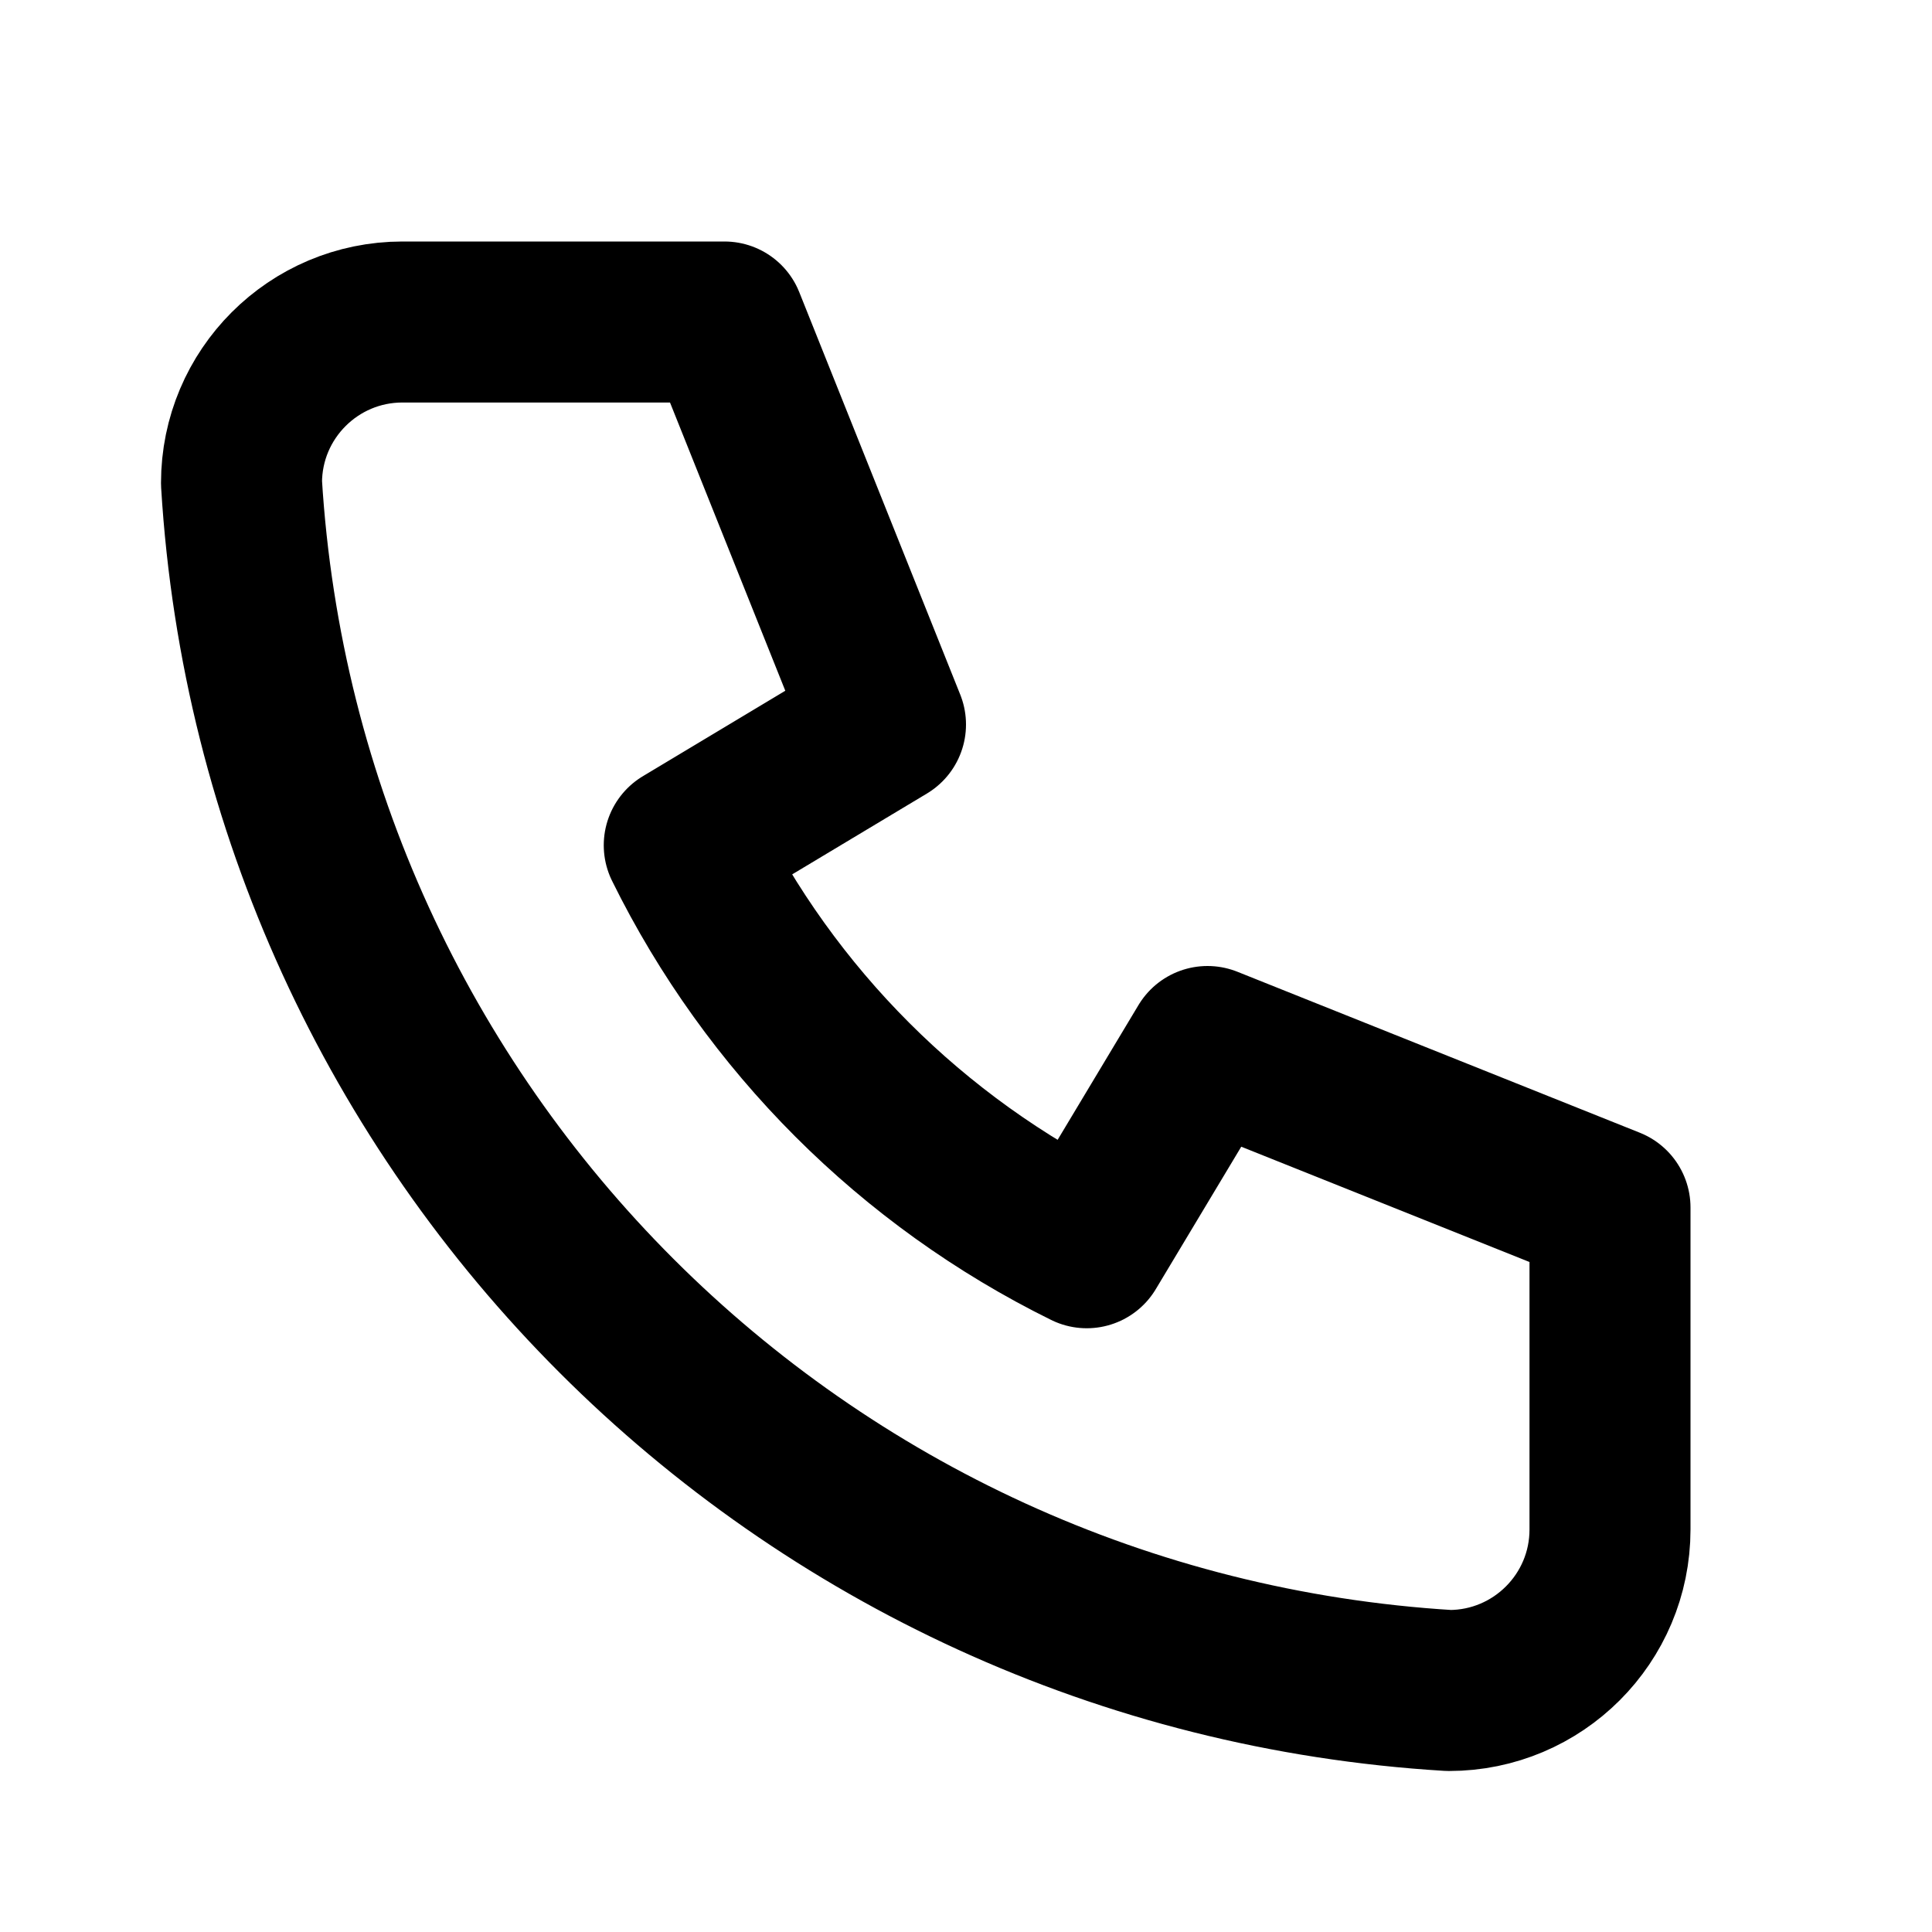
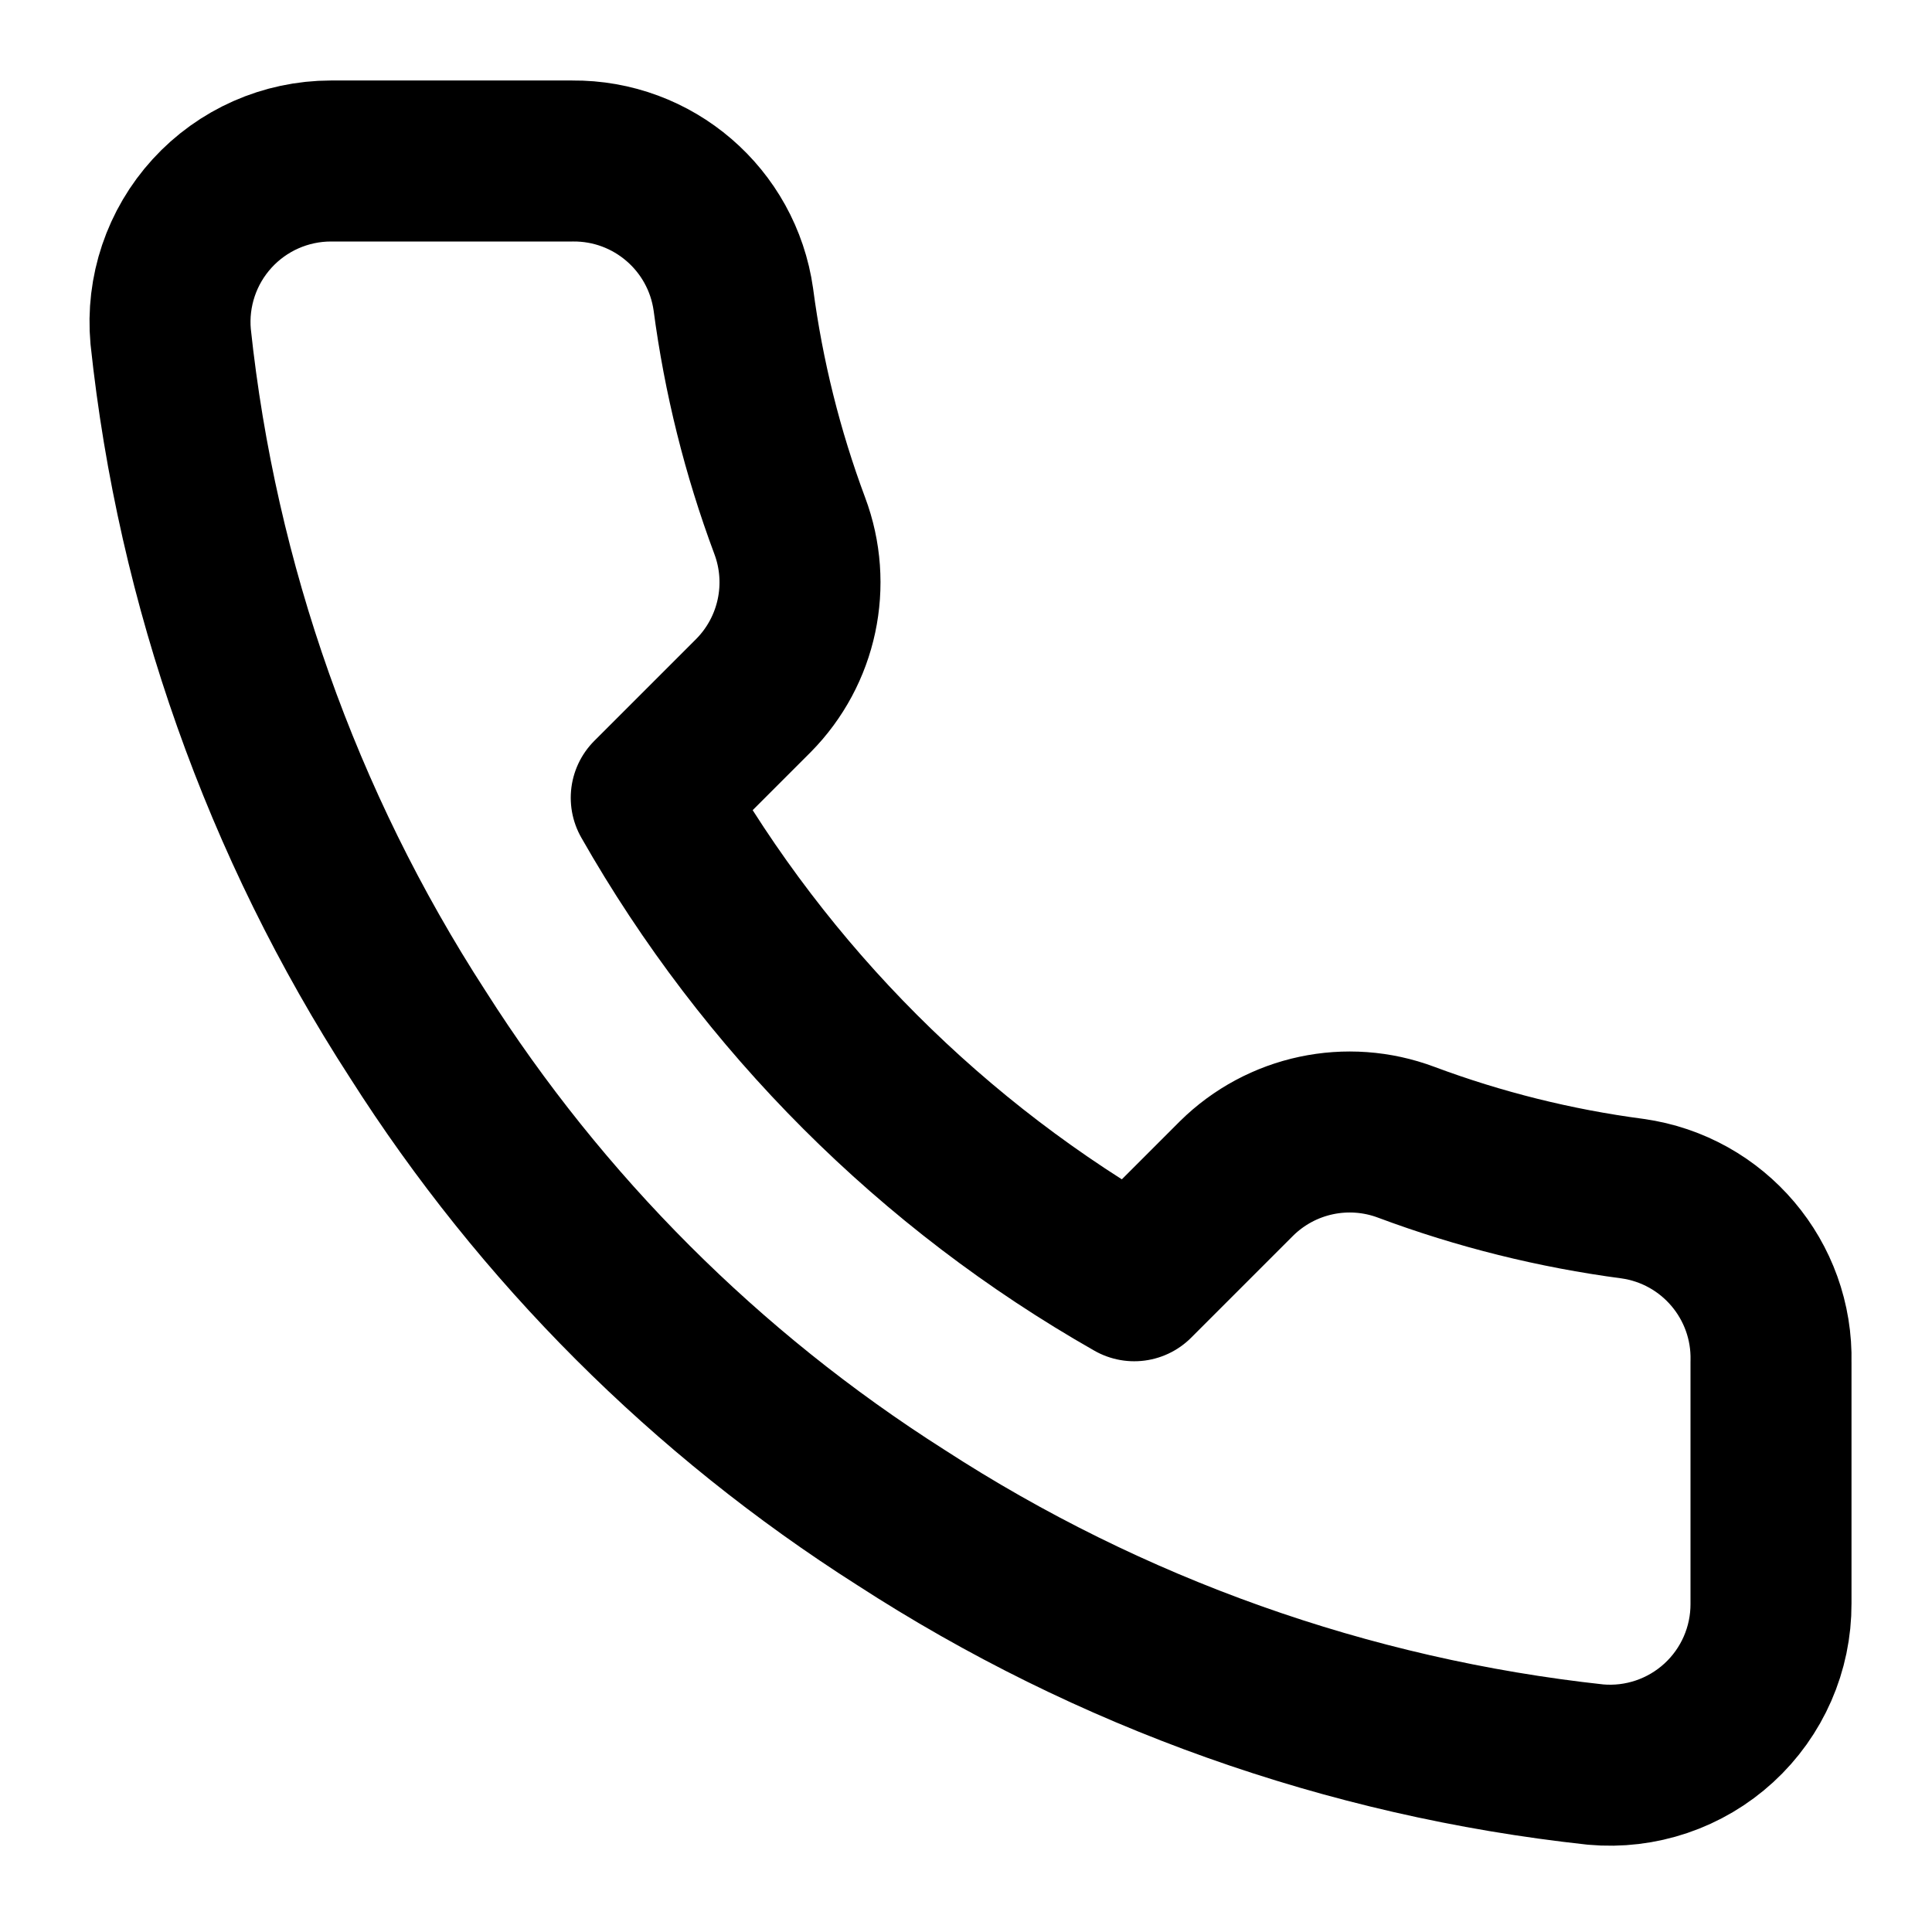
- <svg xmlns="http://www.w3.org/2000/svg" width="24" height="24" viewBox="0 0 24 24" fill="none" stroke="currentColor" stroke-width="2" stroke-linecap="round" stroke-linejoin="round" class="icon icon-tabler icons-tabler-outline icon-tabler-phone">
-   <path stroke="none" d="M0 0h24v24H0z" fill="none" />
-   <path d="M5 4h4l2 5l-2.5 1.5a11 11 0 0 0 5 5l1.5 -2.5l5 2v4a2 2 0 0 1 -2 2a16 16 0 0 1 -15 -15a2 2 0 0 1 2 -2" />
+ <svg xmlns="http://www.w3.org/2000/svg" width="24" height="24" viewBox="0 0 24 24" fill="none" stroke="currentColor" stroke-width="2" stroke-linecap="round" stroke-linejoin="round" class="lucide lucide-phone">
+   <path d="M22 16.92v3a2 2 0 0 1-2.18 2 19.79 19.79 0 0 1-8.63-3.07 19.5 19.5 0 0 1-6-6 19.79 19.79 0 0 1-3.07-8.67A2 2 0 0 1 4.11 2h3a2 2 0 0 1 2 1.72 12.84 12.84 0 0 0 .7 2.81 2 2 0 0 1-.45 2.11L8.09 9.91a16 16 0 0 0 6 6l1.27-1.27a2 2 0 0 1 2.11-.45 12.84 12.84 0 0 0 2.81.7A2 2 0 0 1 22 16.92z" />
</svg>
